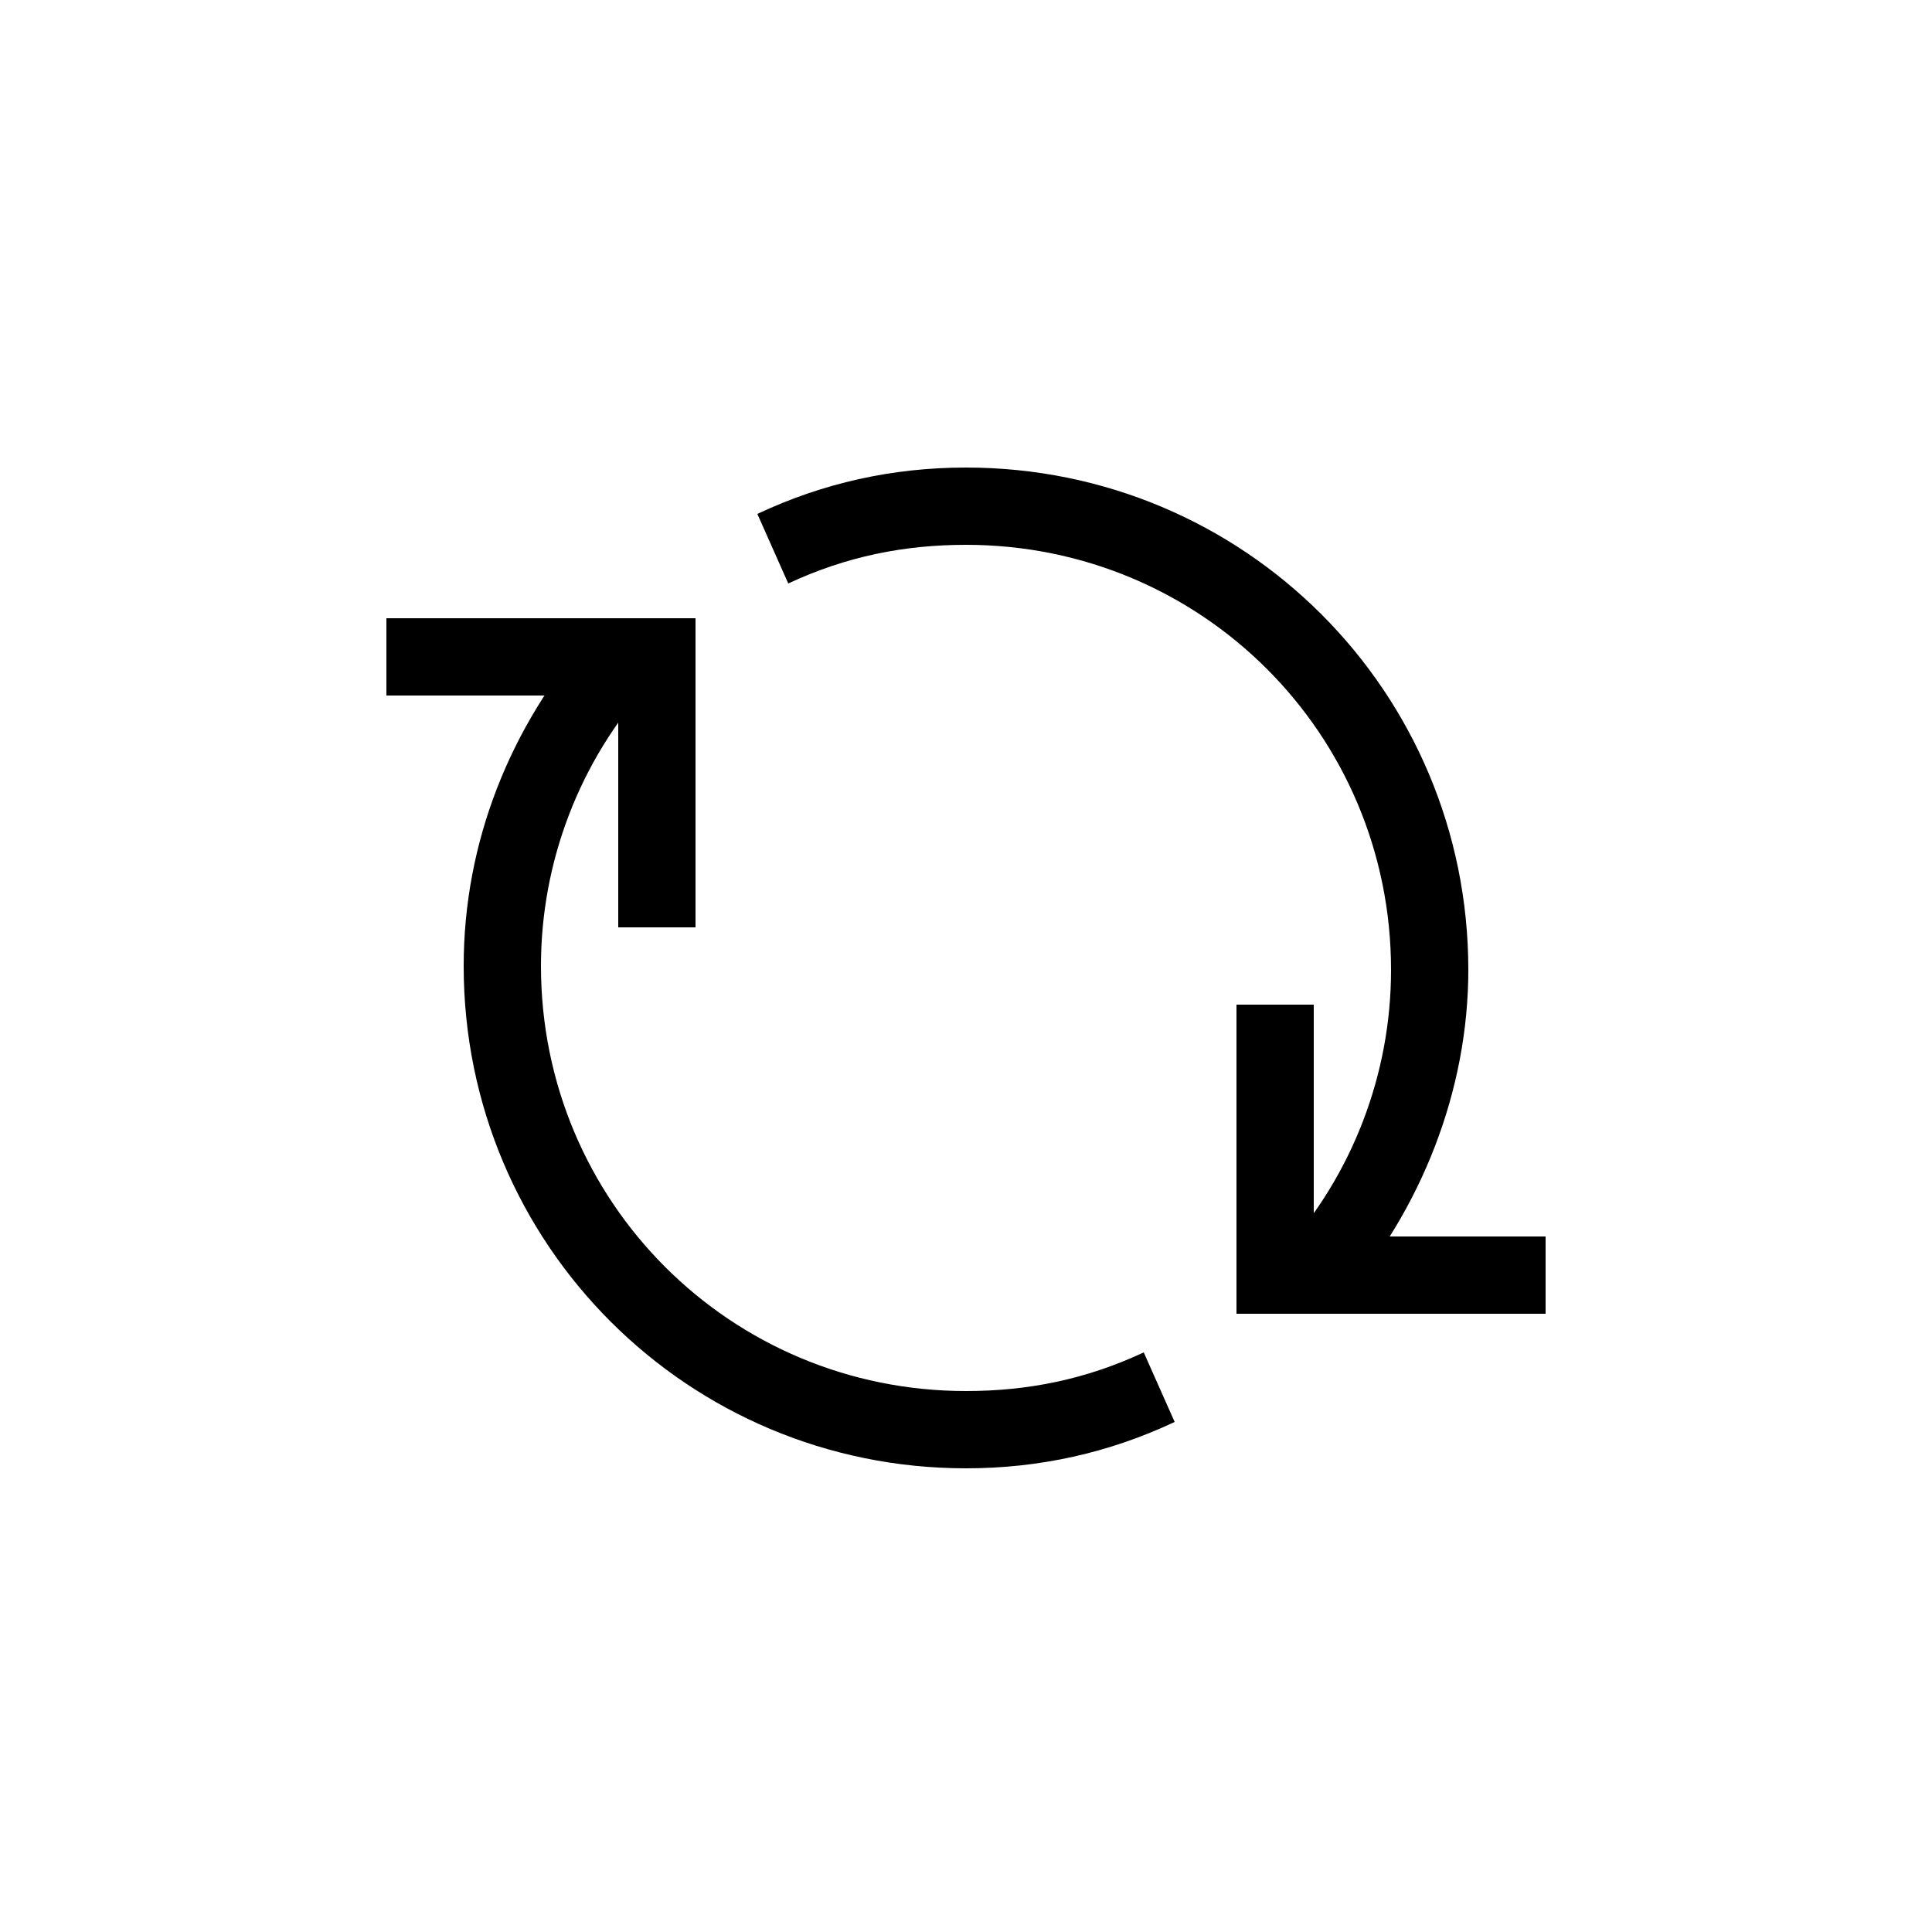
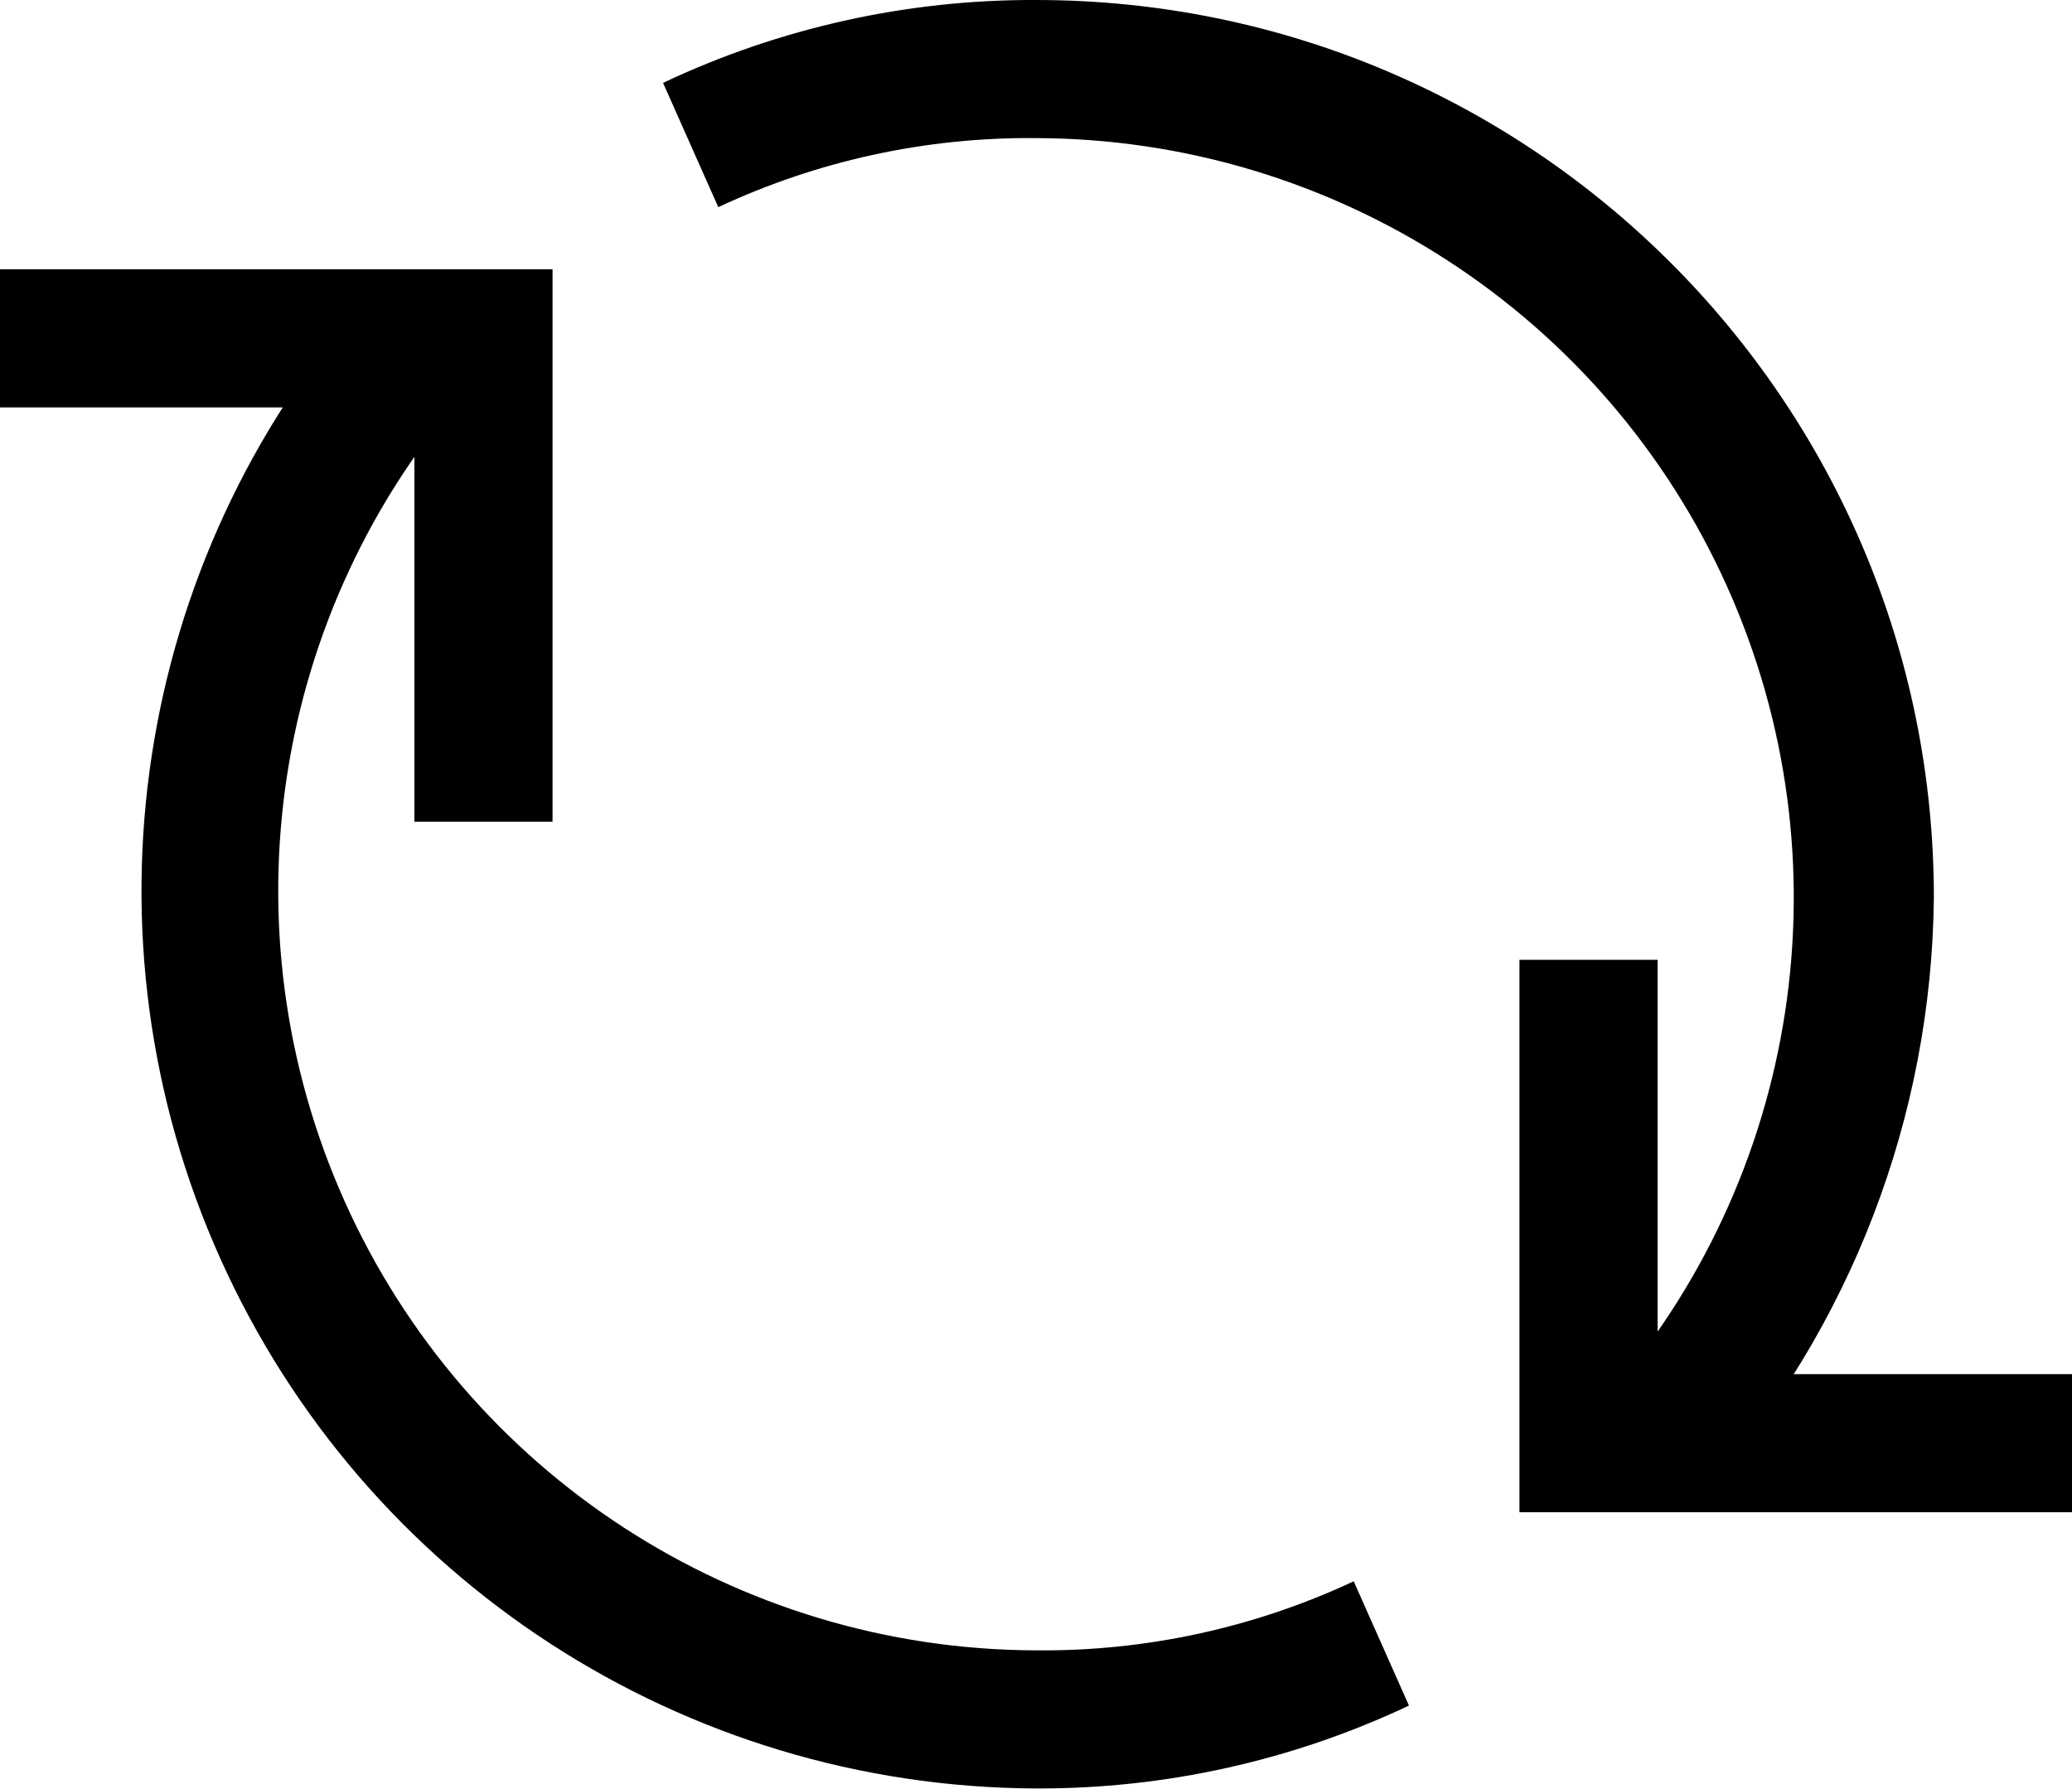
- <svg xmlns="http://www.w3.org/2000/svg" viewBox="0 0 50 50">
-   <path d="M25 38c-7.2 0-13-5.8-13-13 0-3.2 1.2-6.2 3.3-8.6l1.5 1.3C15 19.7 14 22.3 14 25c0 6.1 4.9 11 11 11 1.6 0 3.1-.3 4.6-1l.8 1.8c-1.7.8-3.5 1.2-5.4 1.2z" />
-   <path d="M34.7 33.7l-1.5-1.3c1.8-2 2.8-4.6 2.8-7.3 0-6.1-4.9-11-11-11-1.6 0-3.1.3-4.6 1l-.8-1.8c1.7-.8 3.5-1.2 5.4-1.2 7.2 0 13 5.8 13 13 0 3.1-1.2 6.2-3.3 8.6z" />
-   <path d="M18 24h-2v-6h-6v-2h8z" />
-   <path d="M40 34h-8v-8h2v6h6z" />
+ <svg xmlns="http://www.w3.org/2000/svg" id="Layer_1" data-name="Layer 1" viewBox="0 0 30 25.9">
+   <path d="M15,25.9A13,13,0,0,1,5.3,4.3L6.8,5.6A11,11,0,0,0,15,23.9a10.61,10.61,0,0,0,4.6-1l.8,1.8A12.53,12.53,0,0,1,15,25.9Z" />
+   <path d="M24.7,21.6l-1.5-1.3A11,11,0,0,0,15,2a10.61,10.61,0,0,0-4.6,1L9.6,1.2A12.53,12.53,0,0,1,15,0,13,13,0,0,1,28,13,13.2,13.2,0,0,1,24.7,21.6Z" />
+   <path d="M8,11.9H6v-6H0v-2H8Z" />
+   <path d="M30,21.9H22v-8h2v6h6Z" />
</svg>
